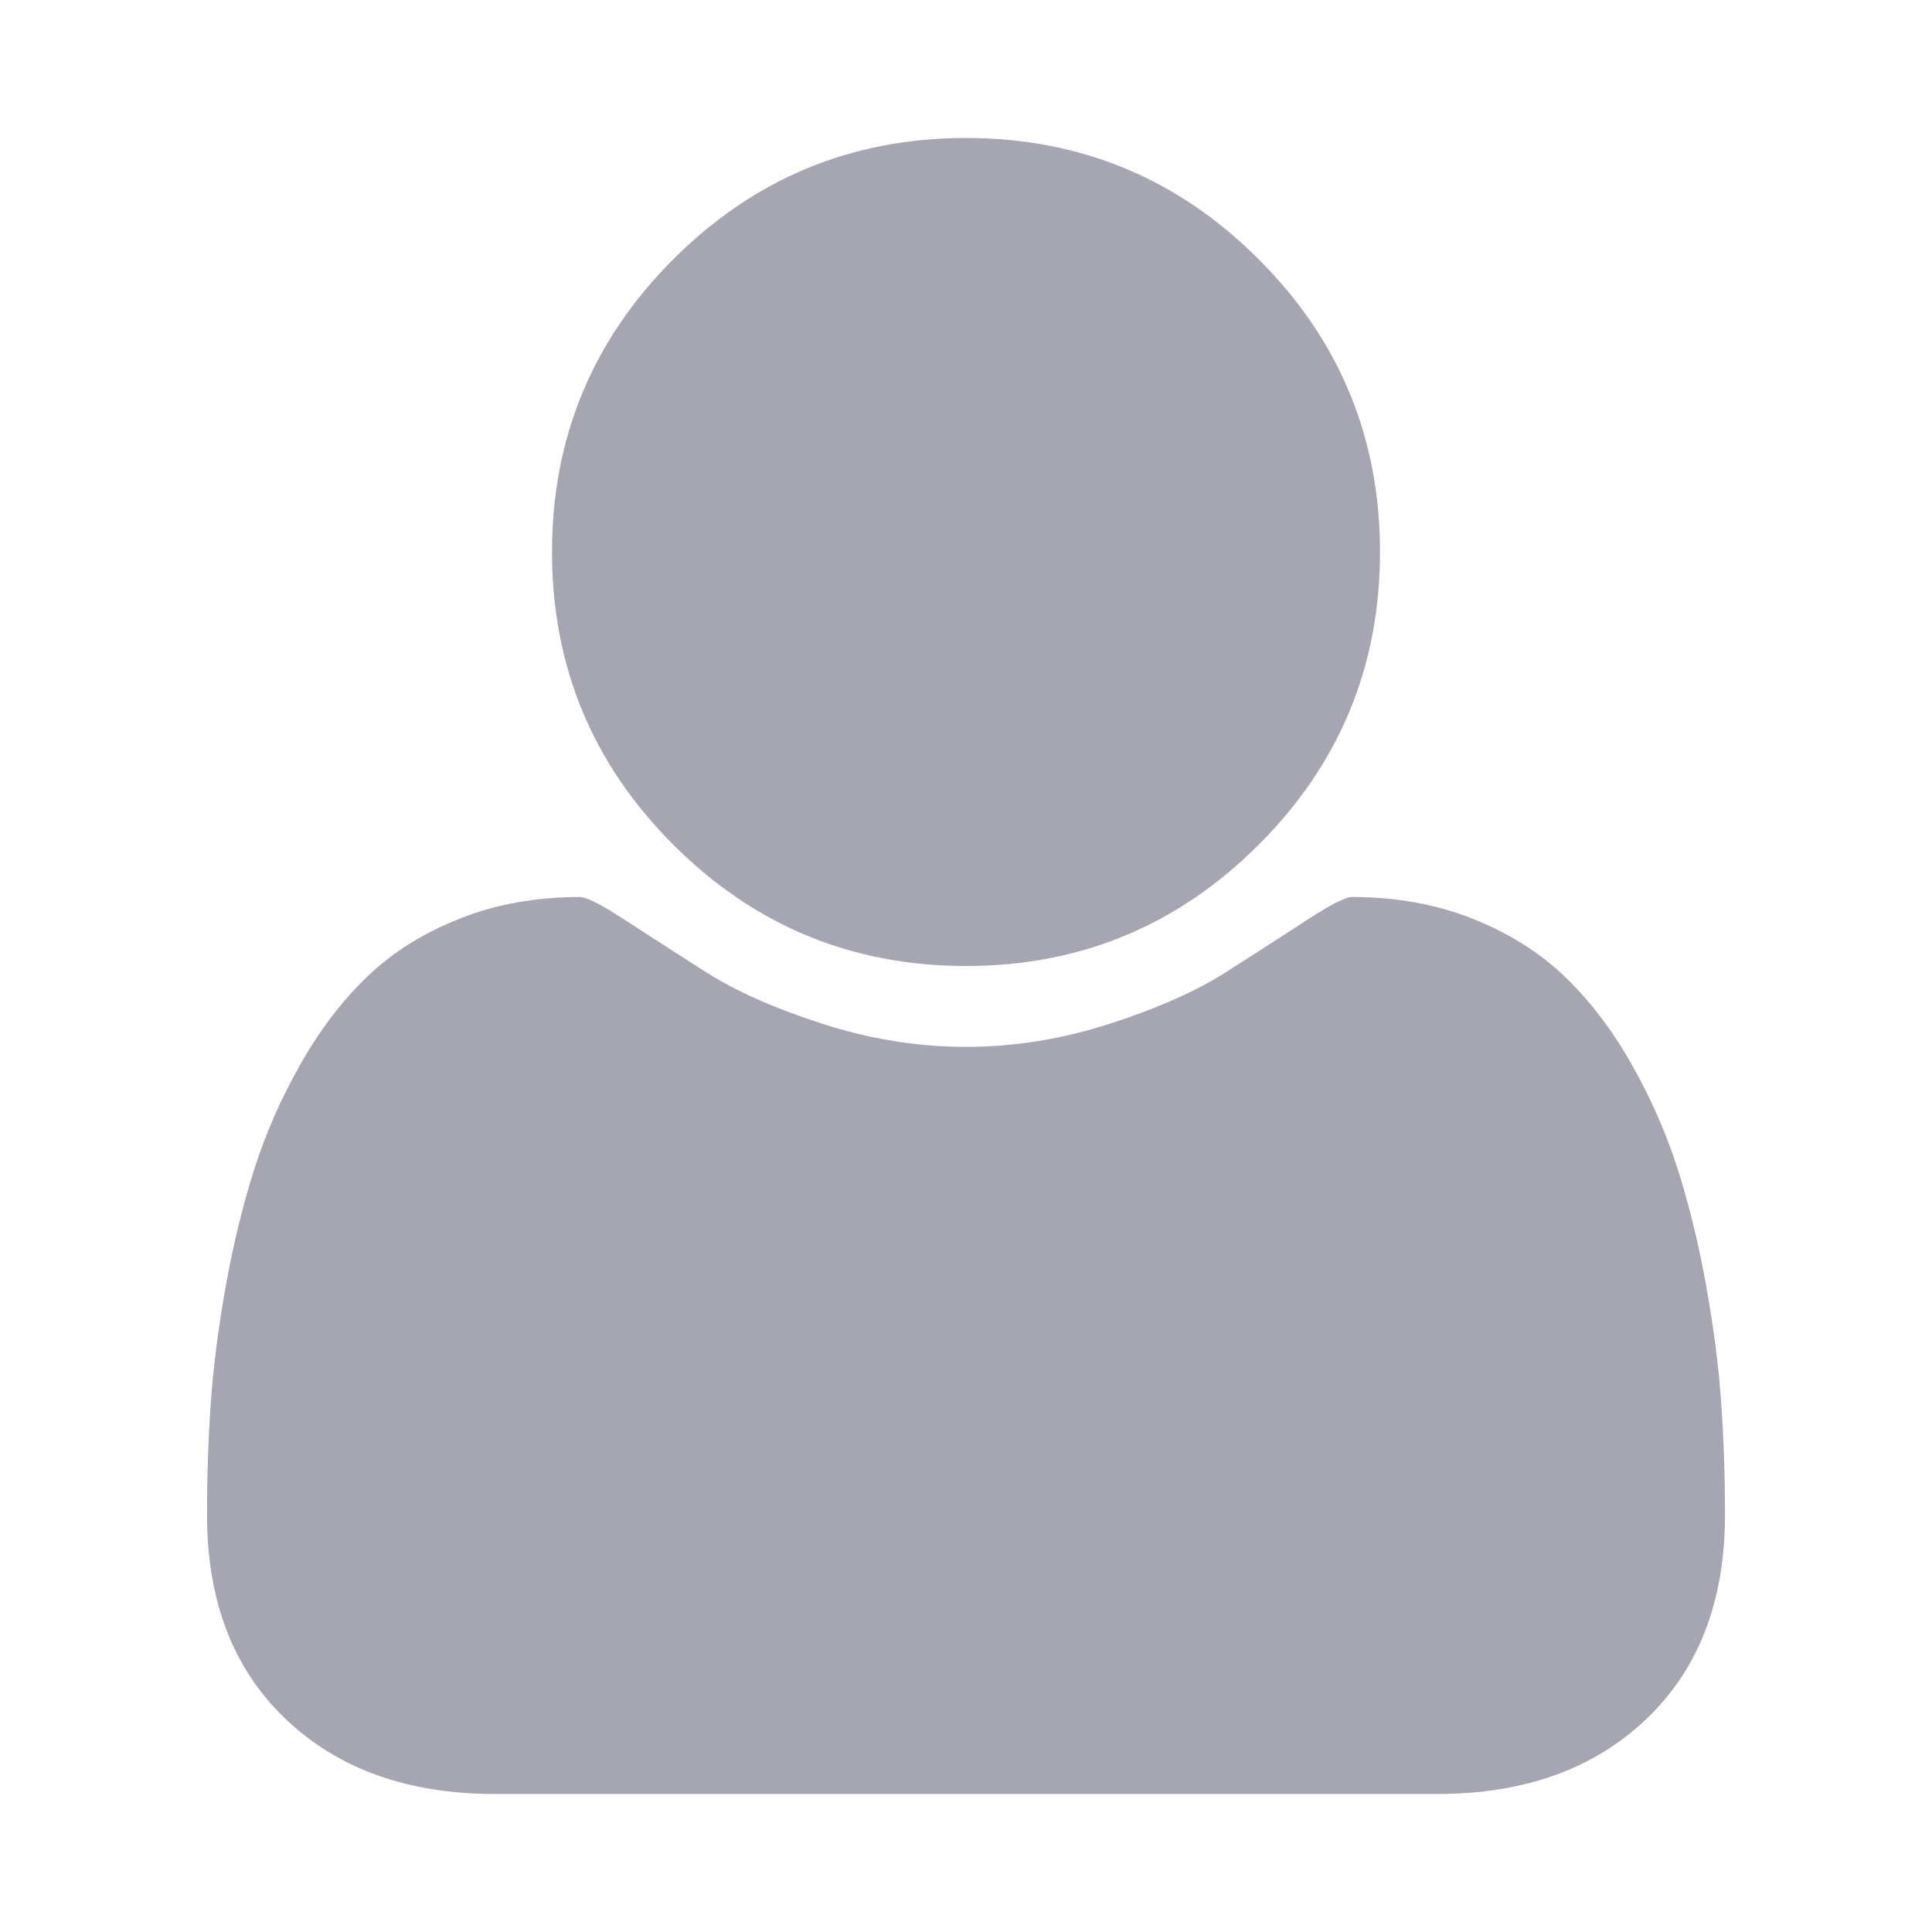
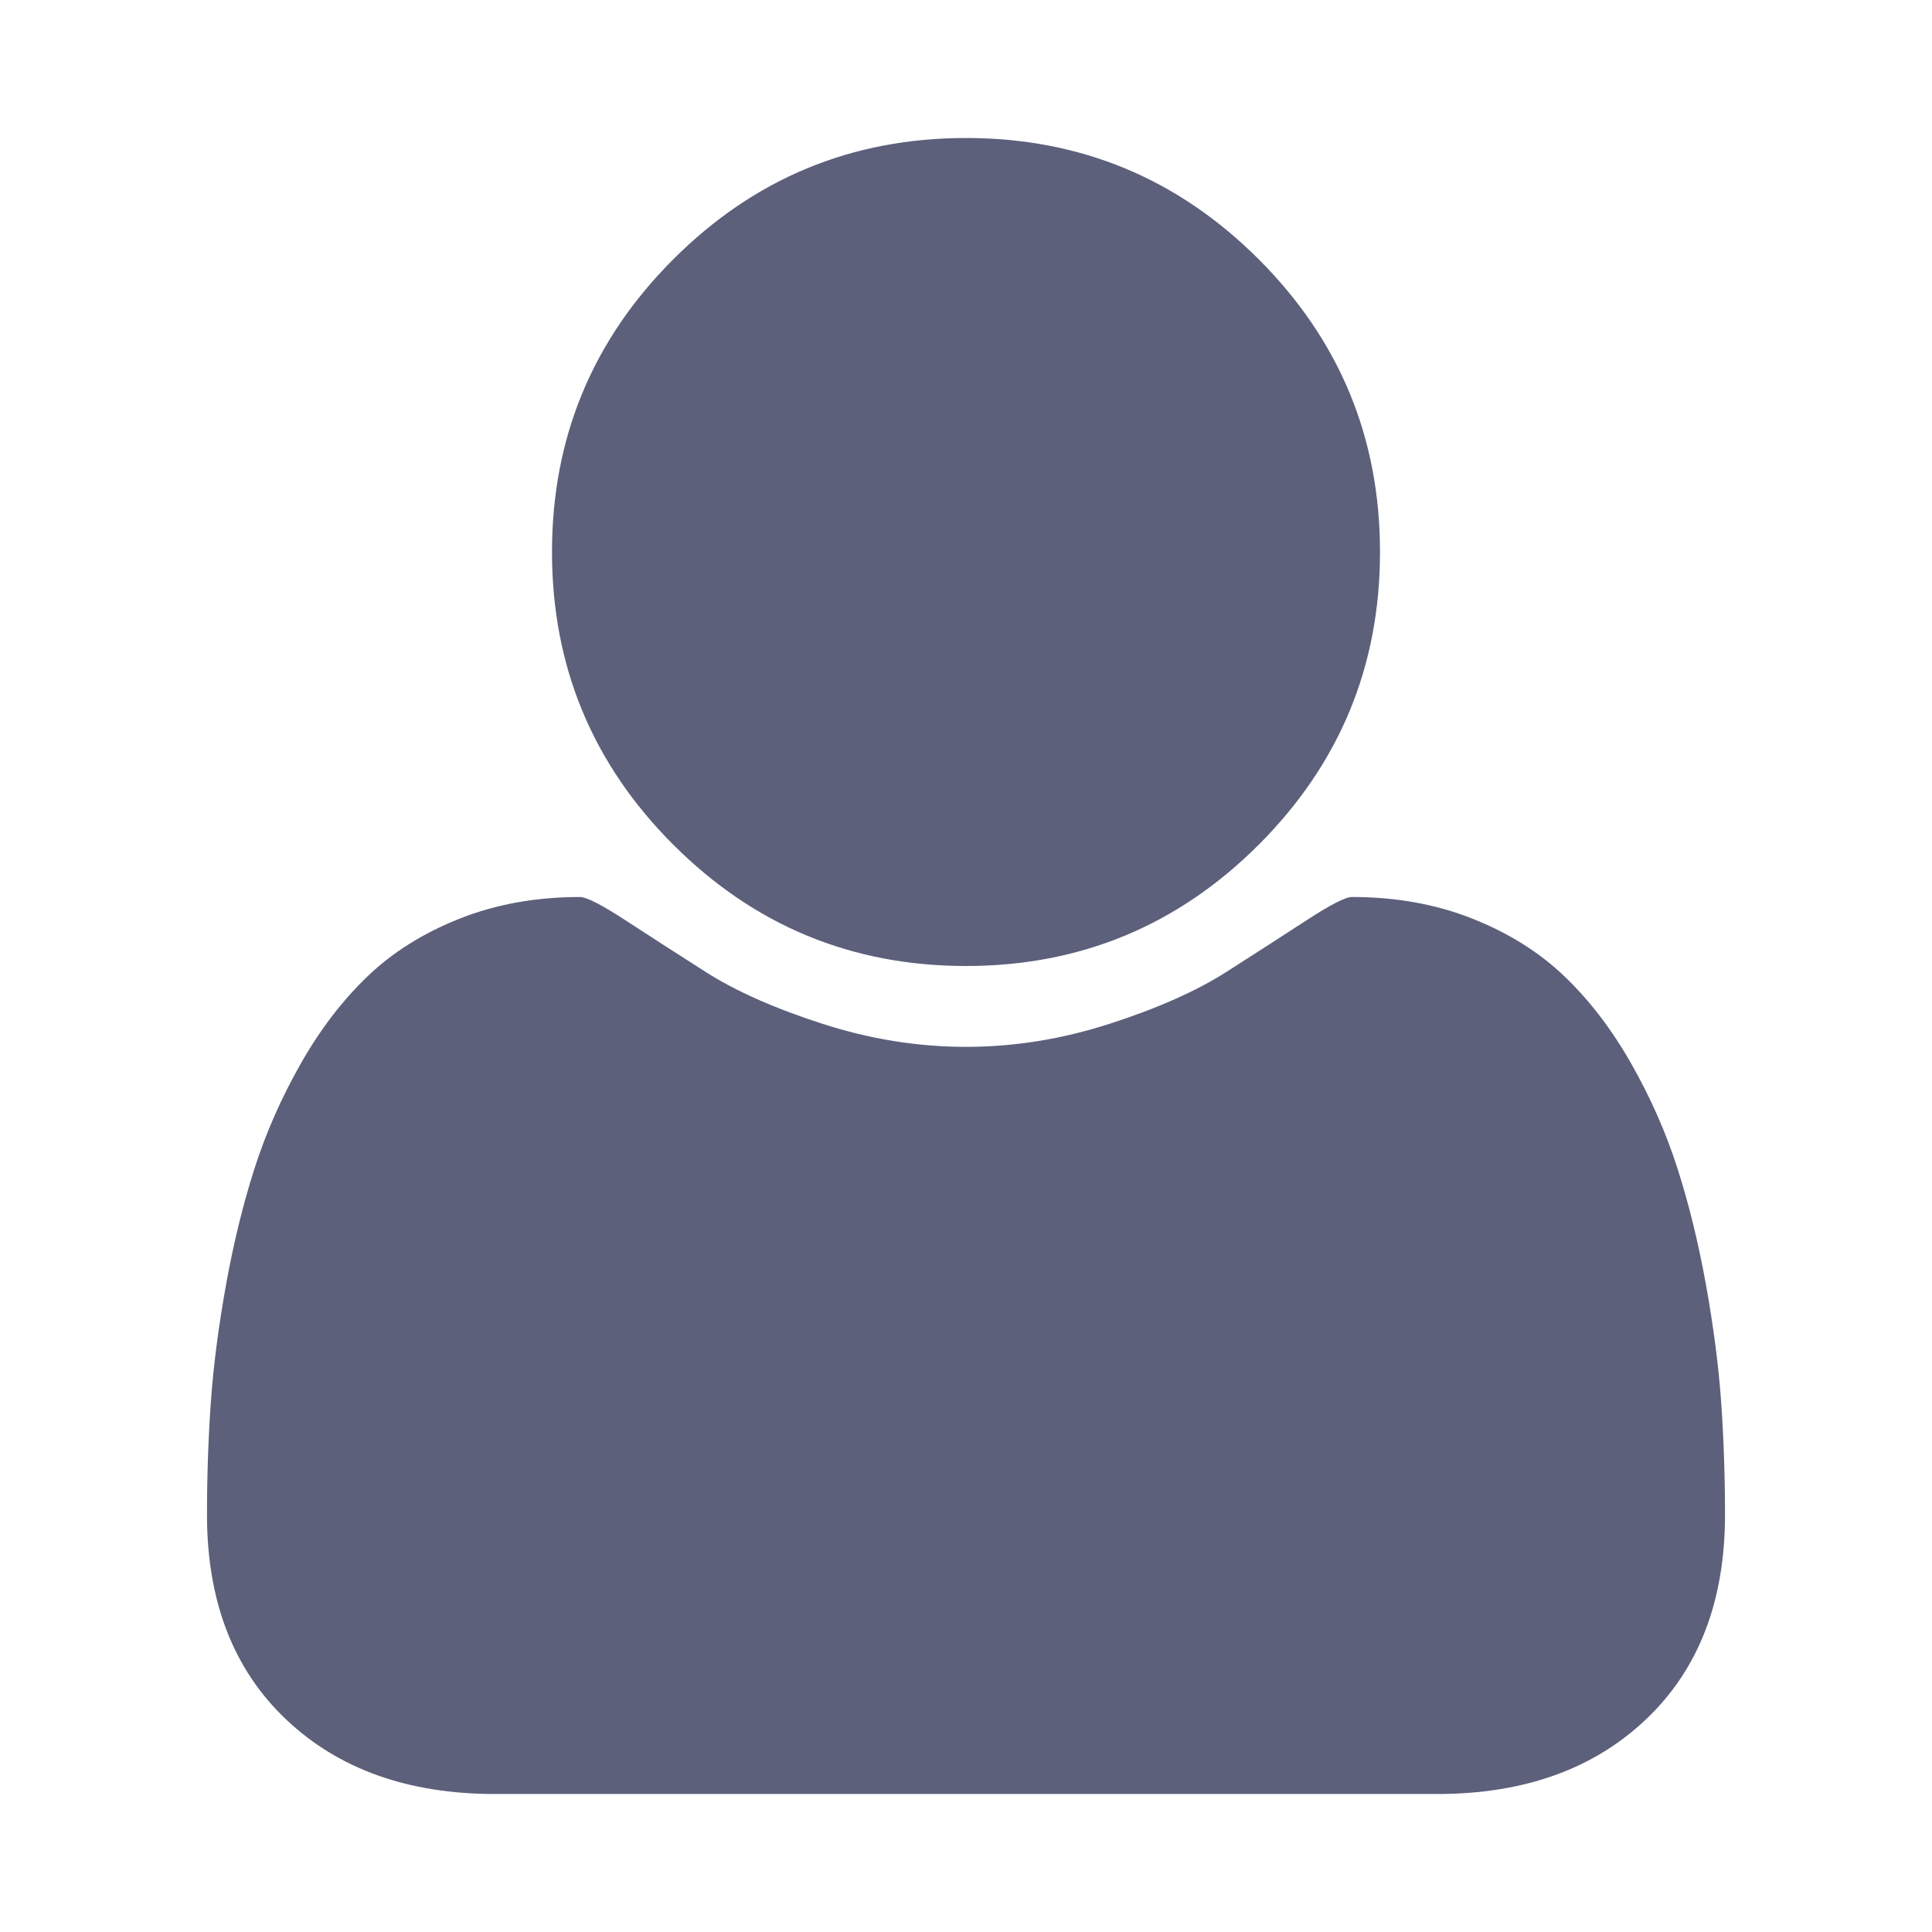
- <svg xmlns="http://www.w3.org/2000/svg" height="1792" viewBox="0 0 1792 1792" width="1792" fill="#A5A6B1">
+ <svg xmlns="http://www.w3.org/2000/svg" height="1792" viewBox="0 0 1792 1792" width="1792" fill="#5c607b">
  <path d="M1600 1405q0 120-73 189.5t-194 69.5h-874q-121 0-194-69.5t-73-189.5q0-53 3.5-103.5t14-109 26.5-108.5 43-97.5 62-81 85.5-53.5 111.5-20q9 0 42 21.5t74.5 48 108 48 133.5 21.5 133.5-21.5 108-48 74.5-48 42-21.5q61 0 111.5 20t85.5 53.5 62 81 43 97.5 26.5 108.5 14 109 3.5 103.5zm-320-893q0 159-112.5 271.5t-271.5 112.5-271.5-112.5-112.5-271.5 112.5-271.5 271.5-112.5 271.5 112.5 112.5 271.5z" />
</svg>
